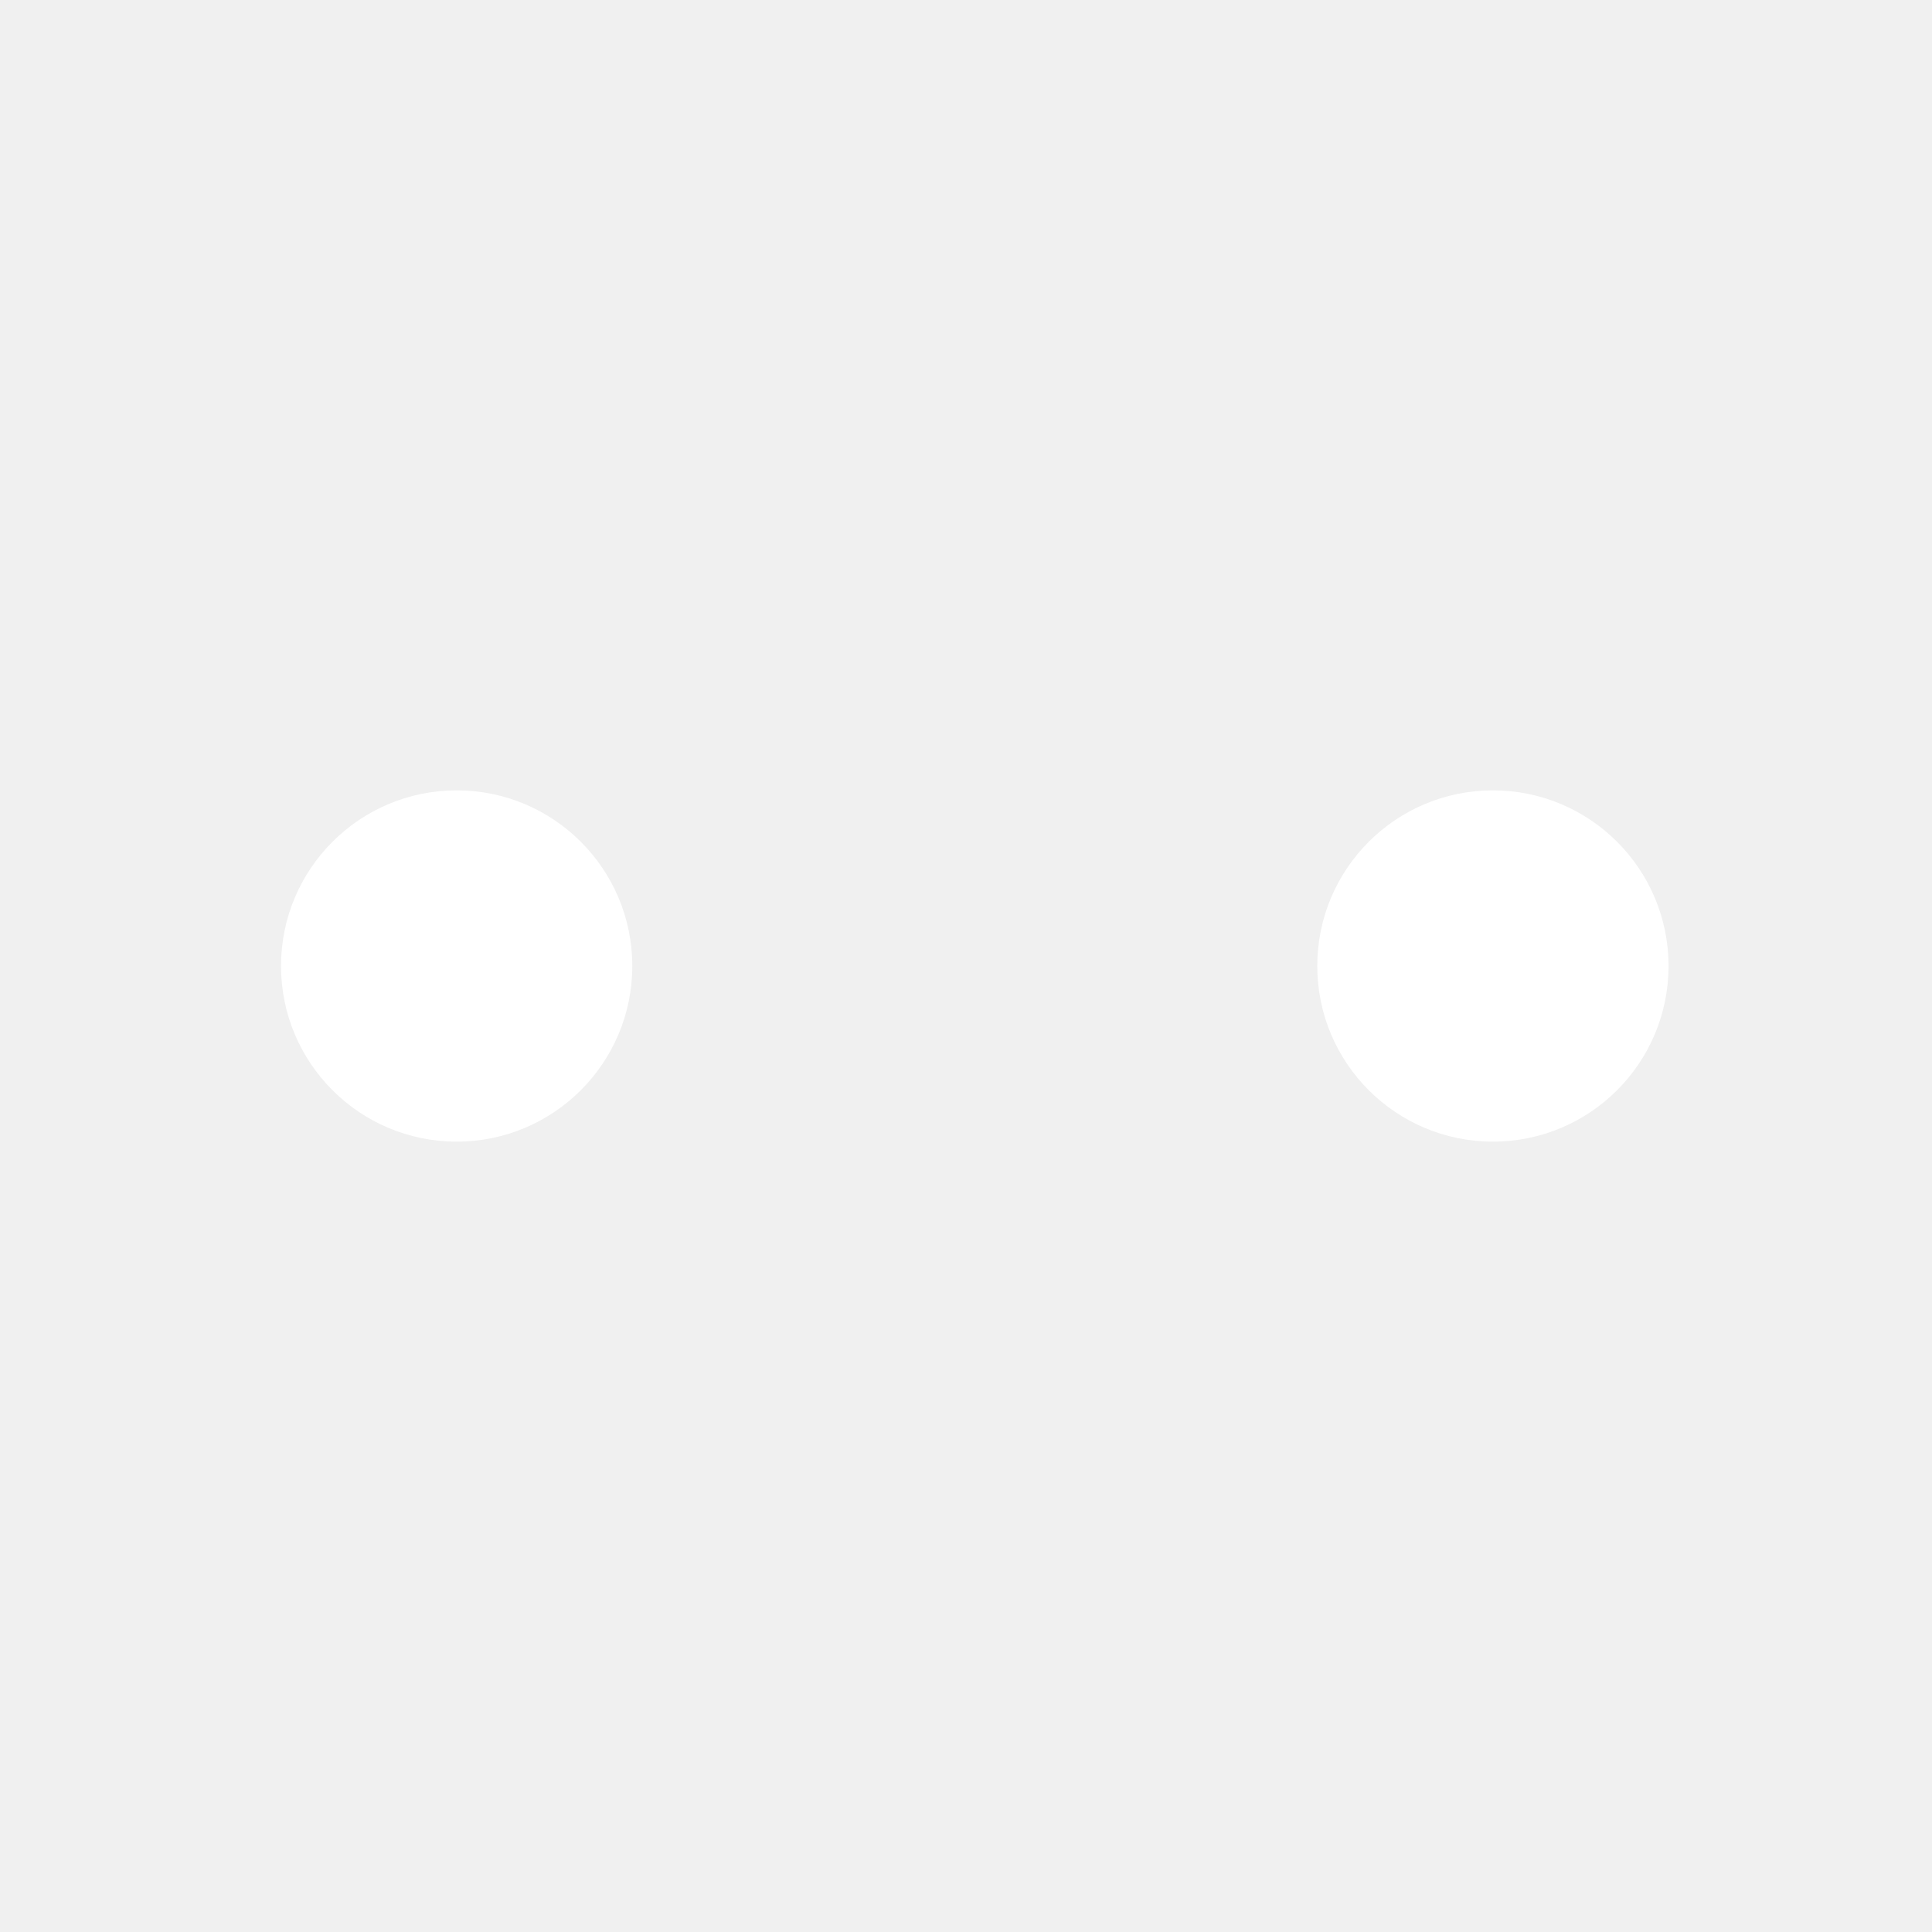
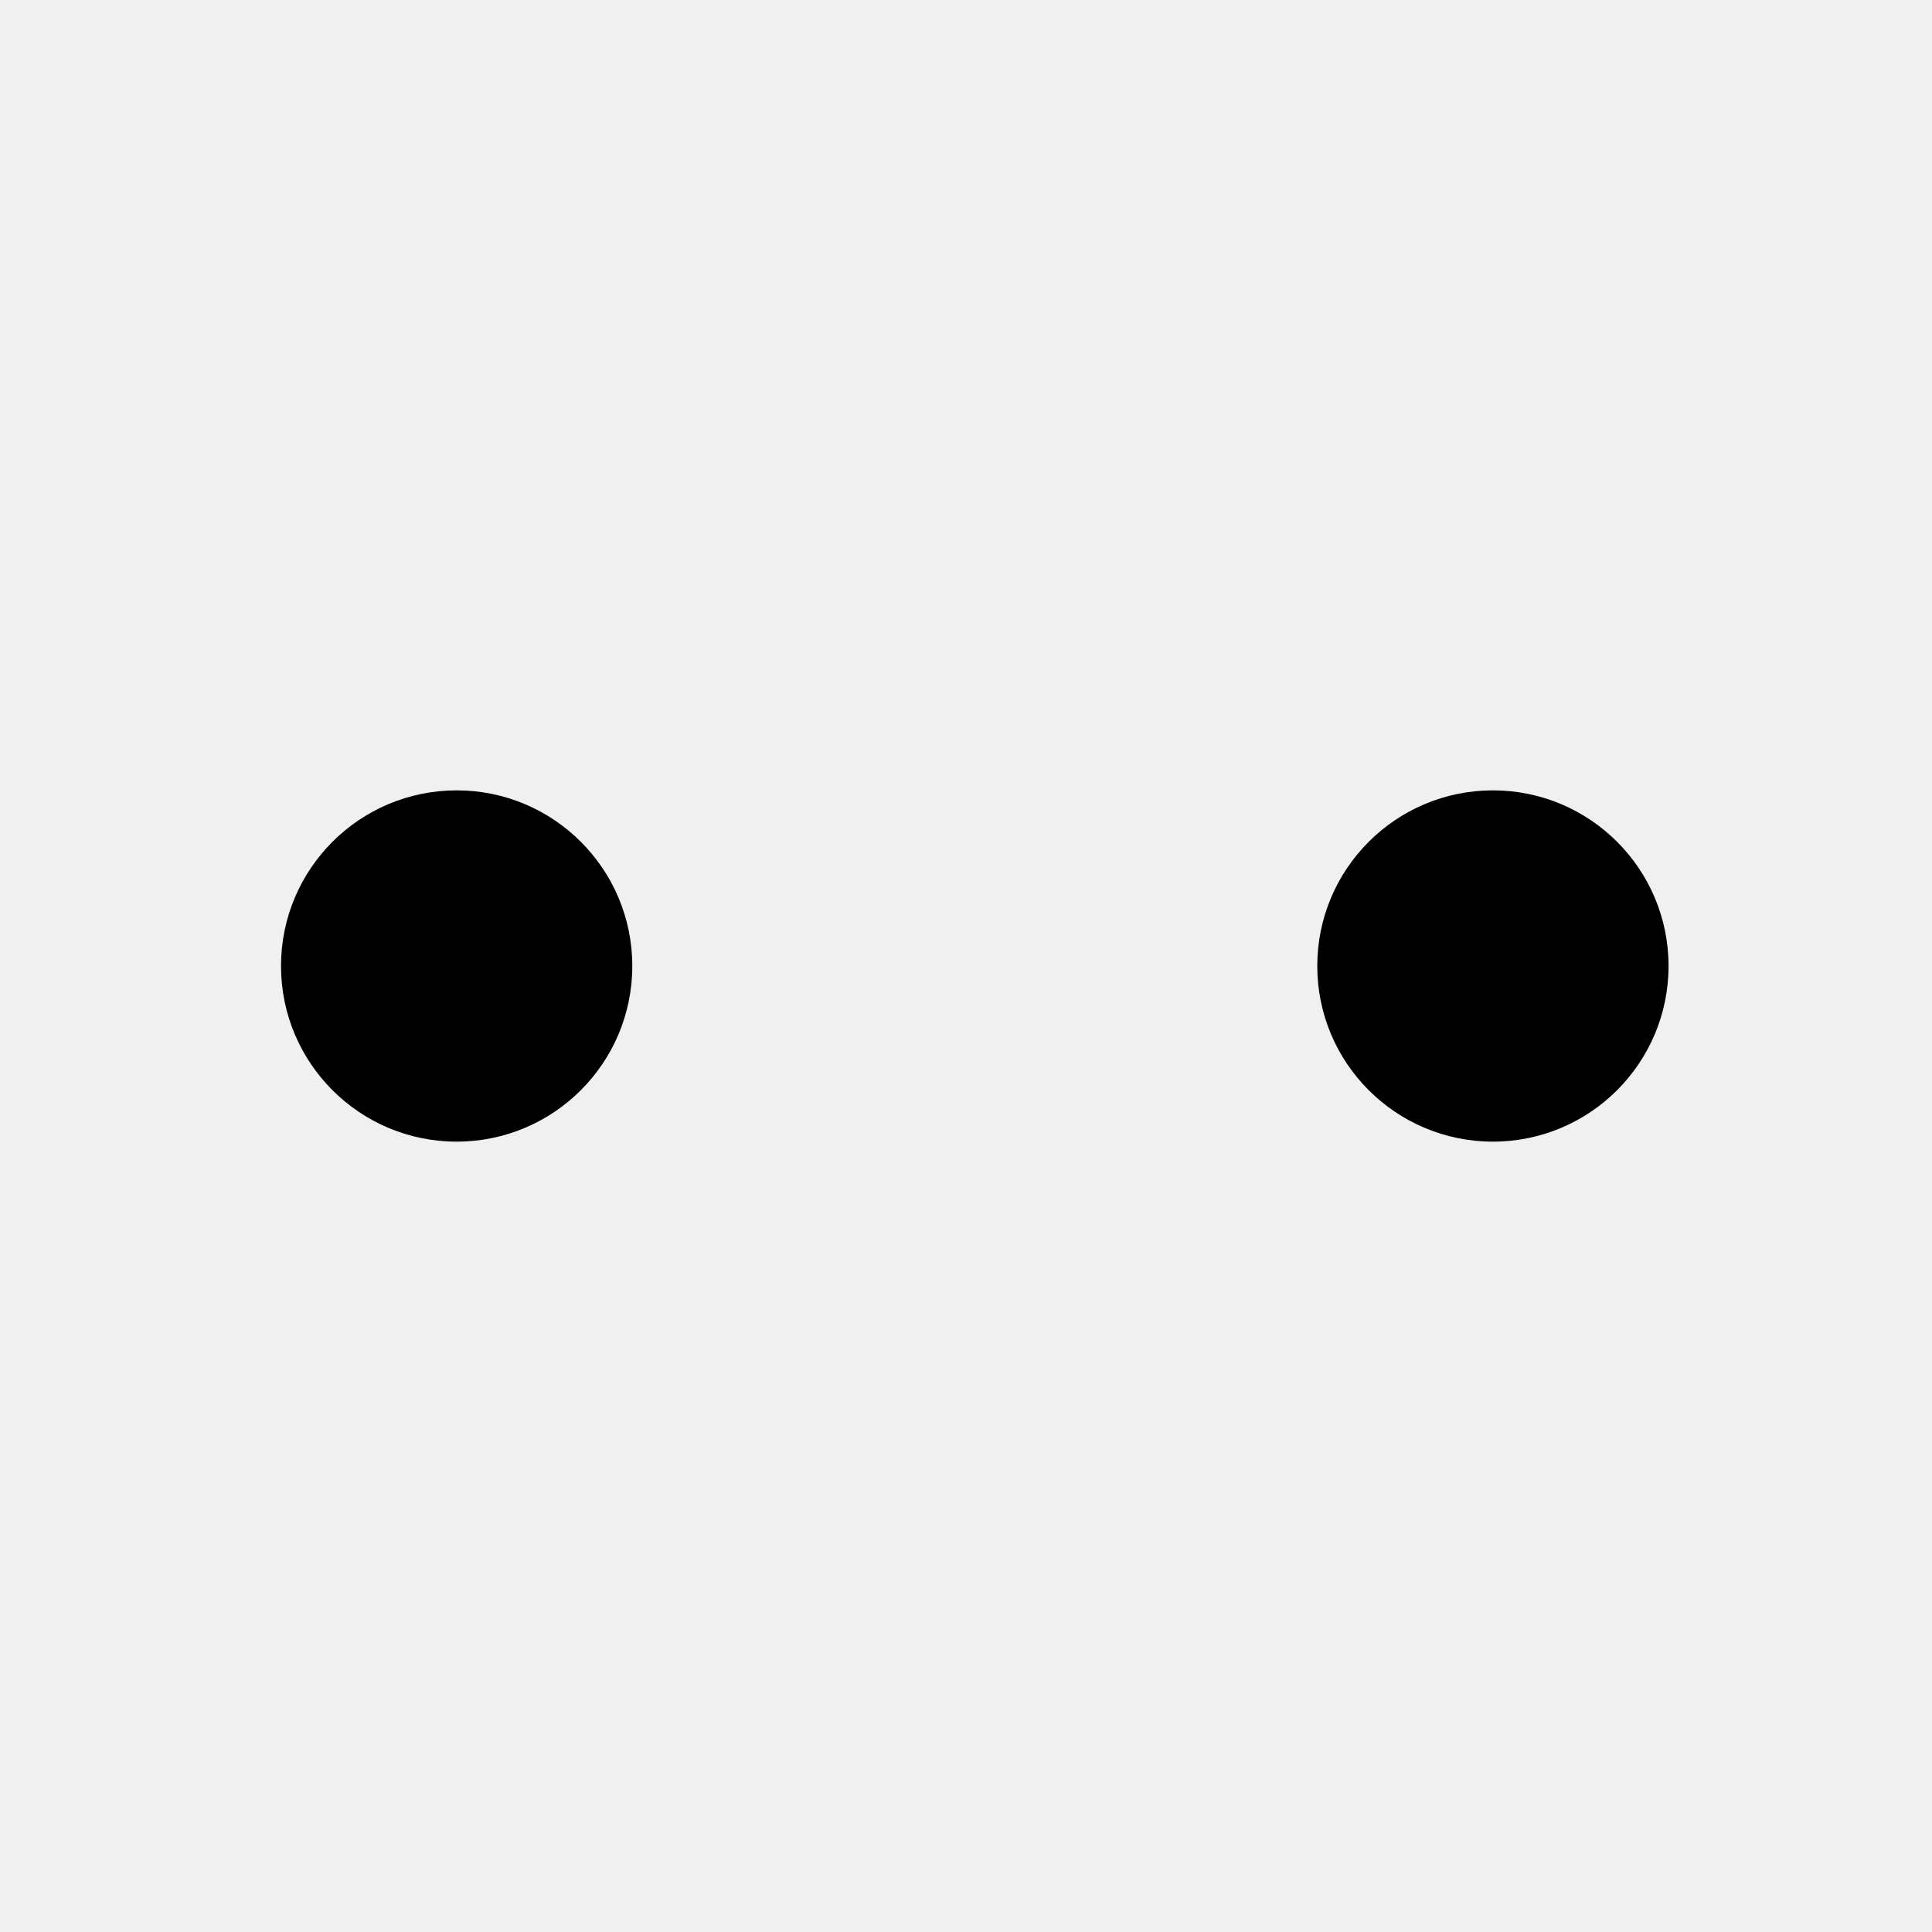
<svg xmlns="http://www.w3.org/2000/svg" width="110" height="110" viewBox="0 0 110 110" fill="none">
-   <rect x="16" y="45" width="20" height="20" rx="10" fill="white" />
-   <rect x="75" y="45" width="20" height="20" rx="10" fill="white" />
+   <rect x="16" y="45" width="20" height="20" rx="10" fill="black" />
+   <rect x="75" y="45" width="20" height="20" rx="10" fill="black" />
</svg>
